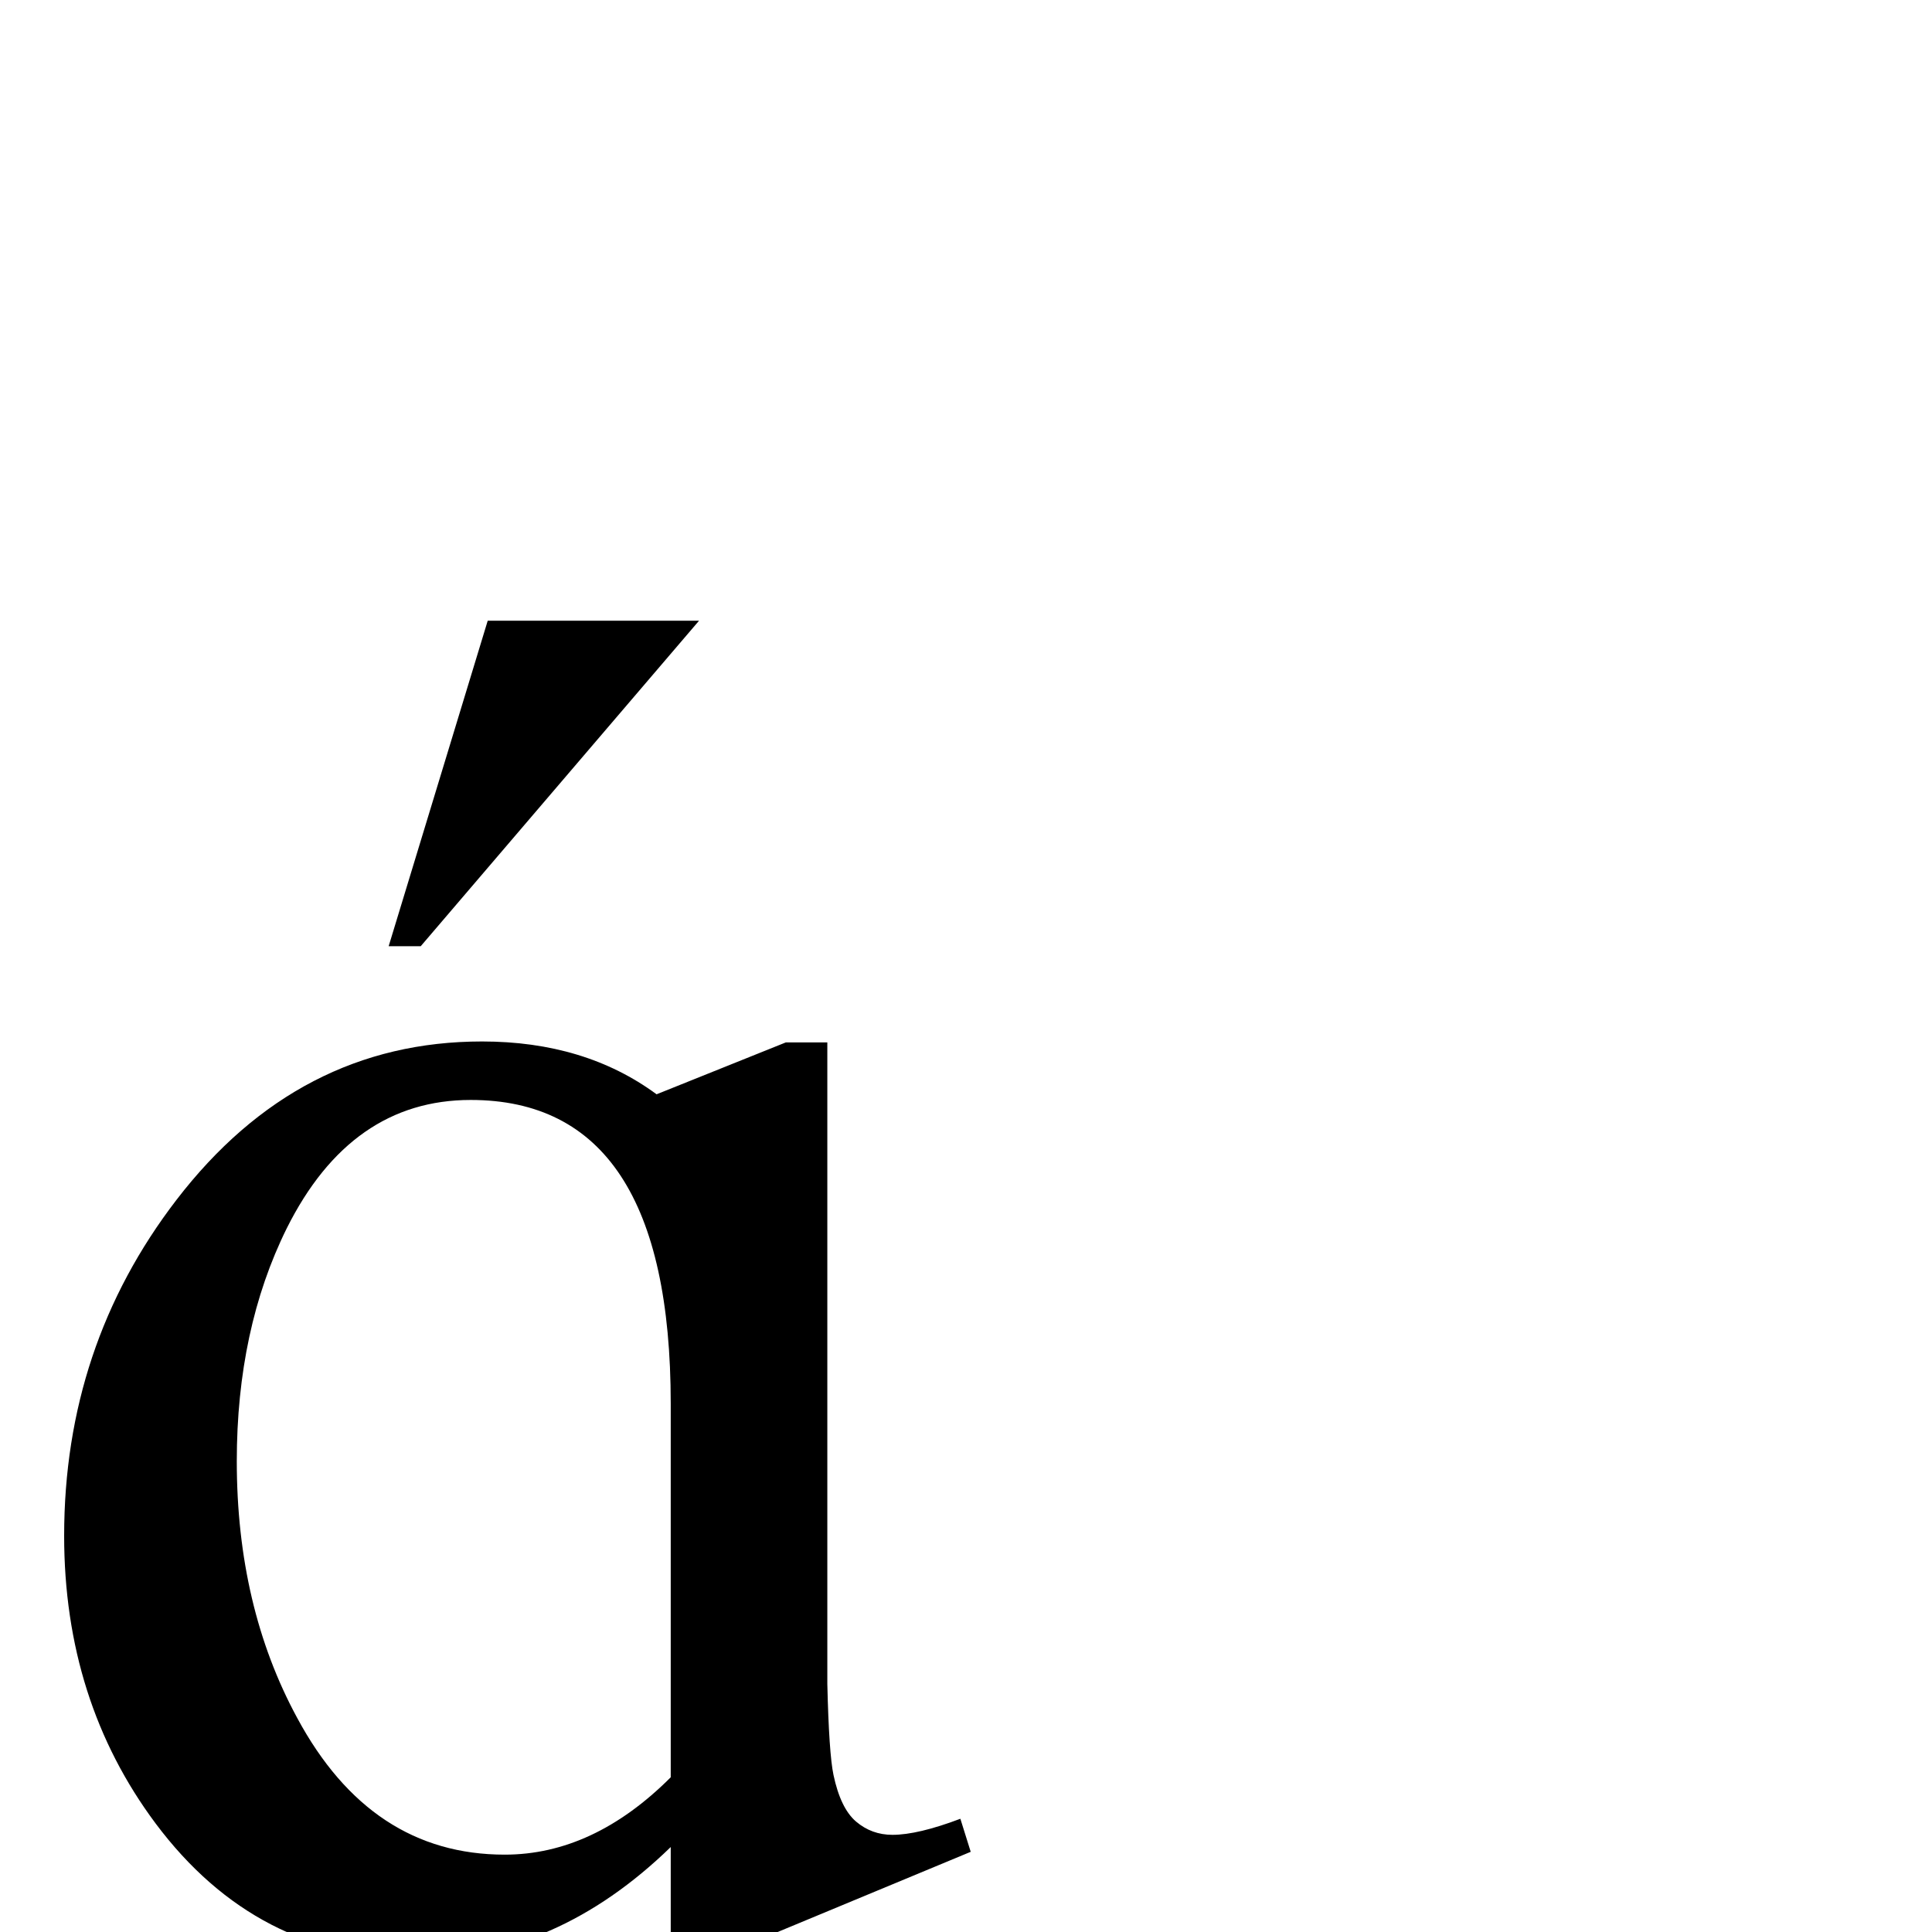
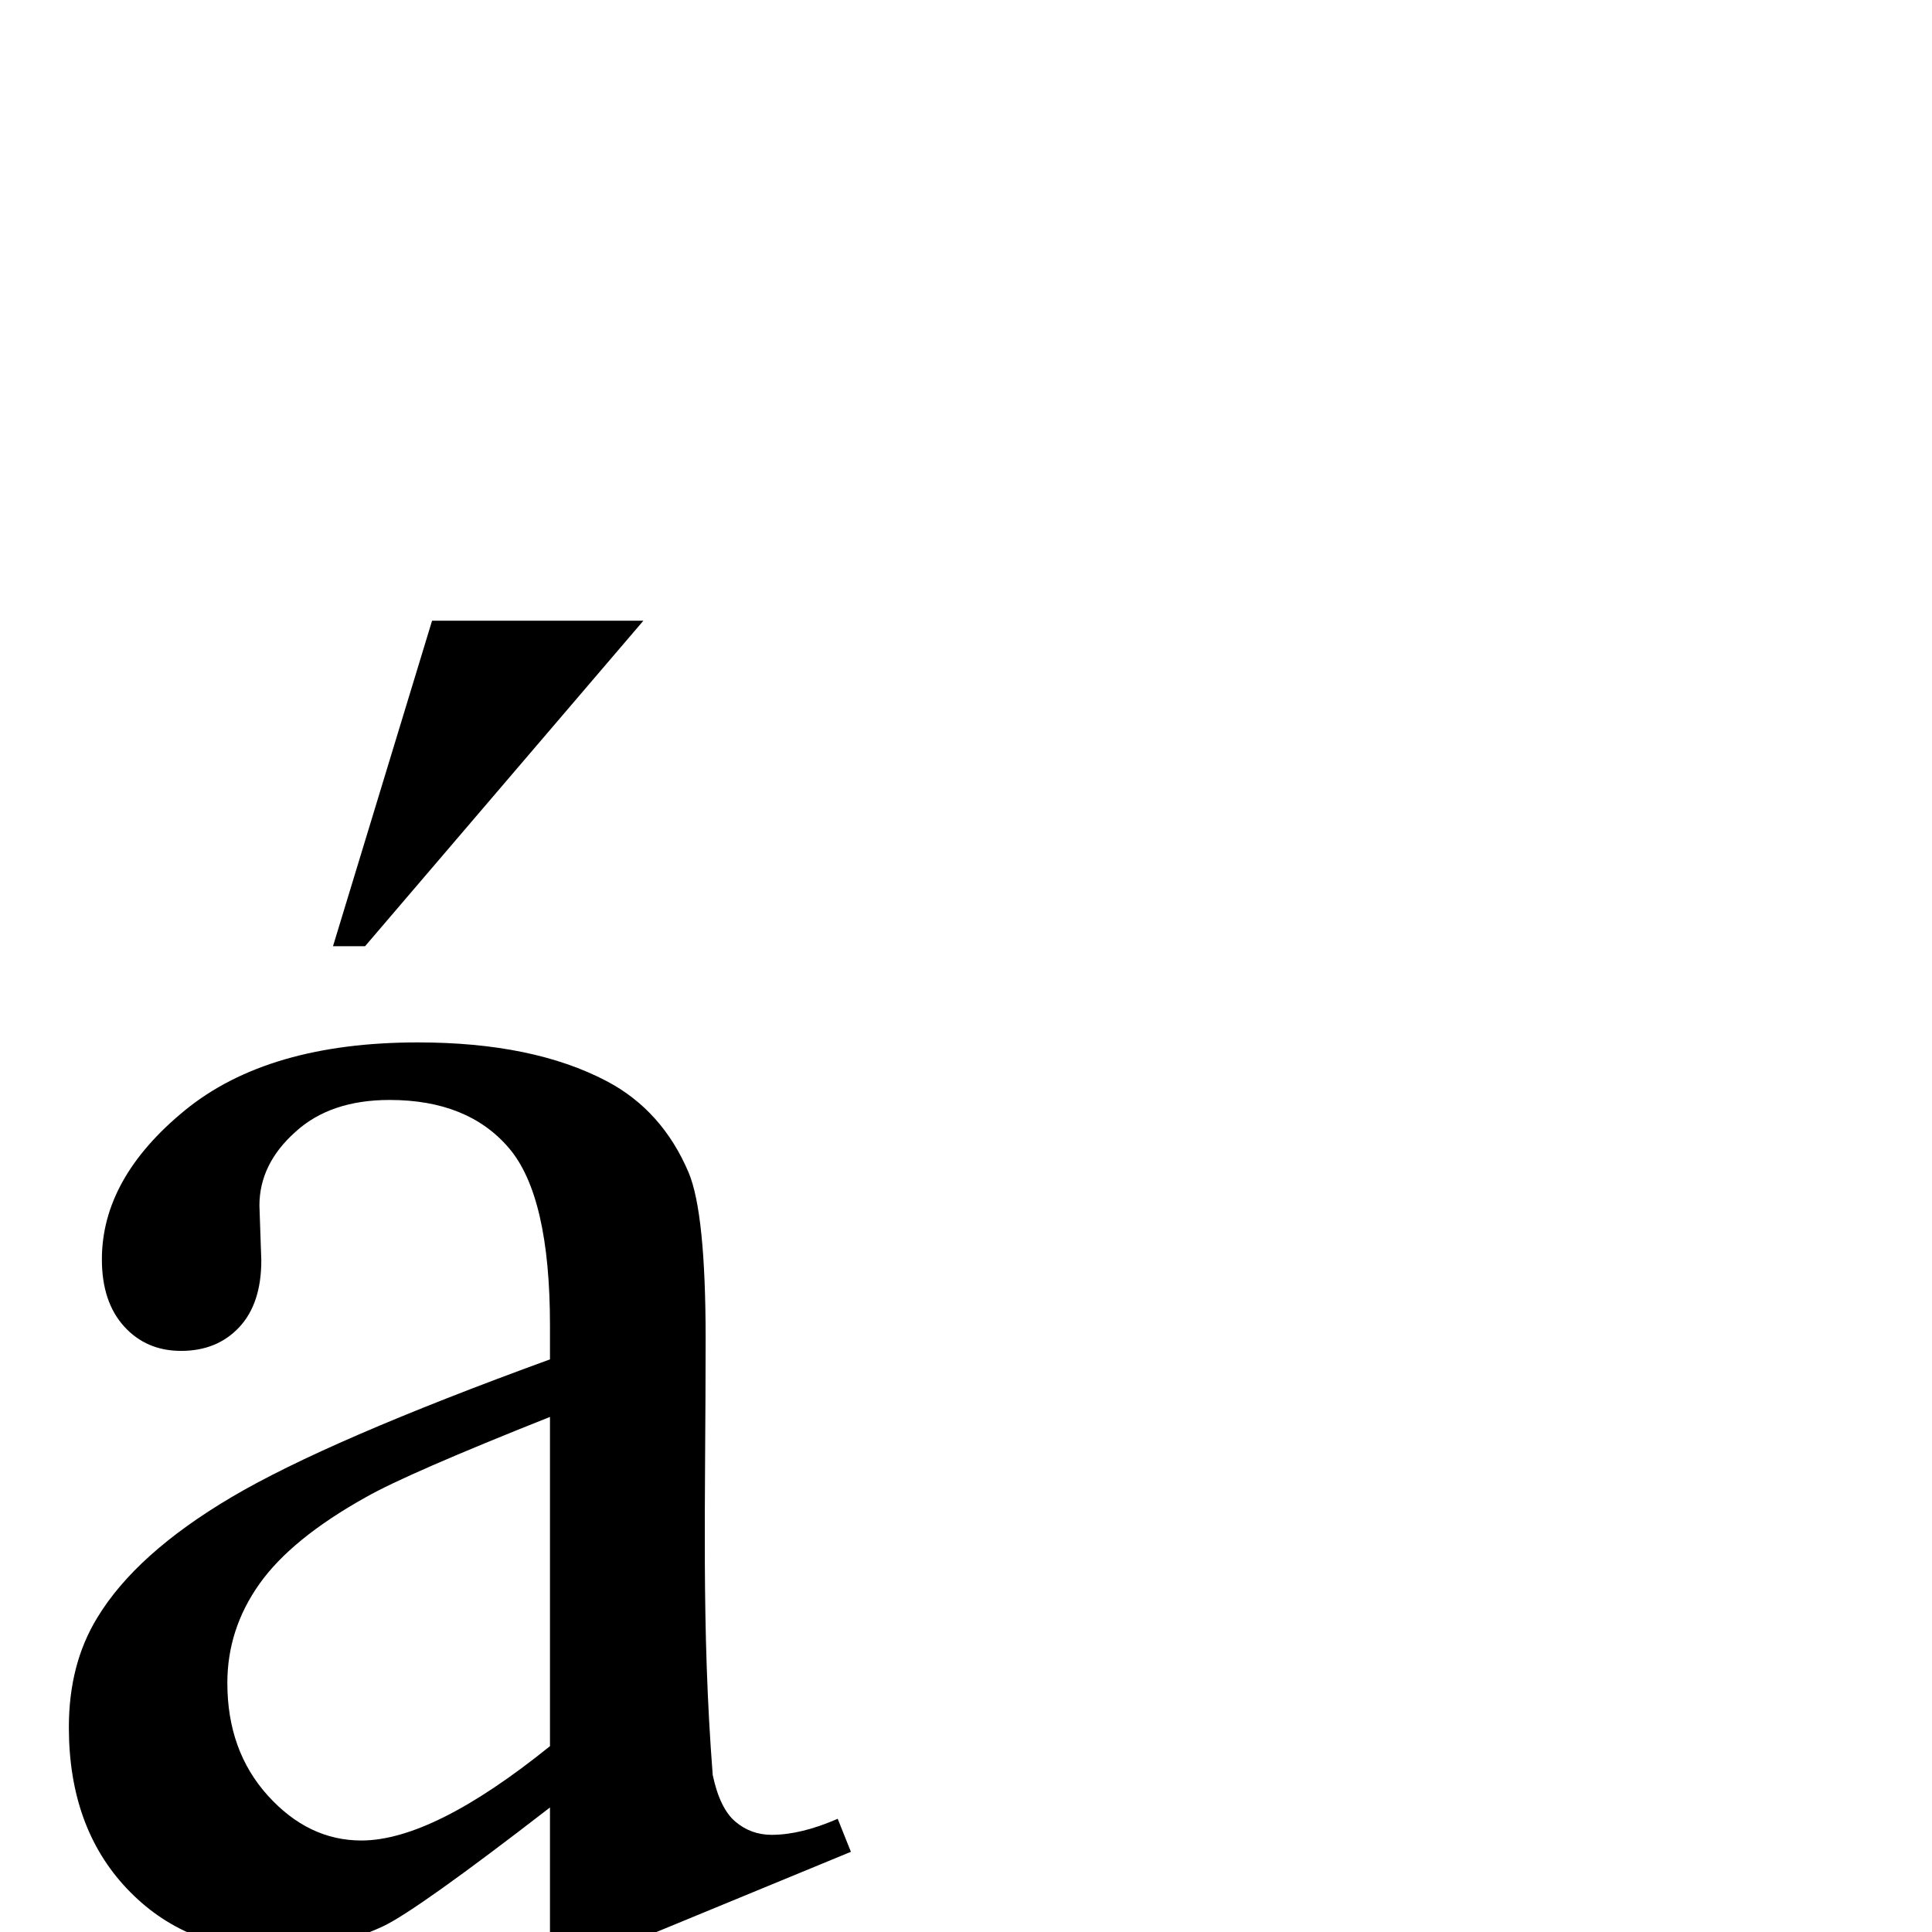
- <svg xmlns="http://www.w3.org/2000/svg" version="1.1" viewBox="0 -410 2048 2048" id="svg2" width="100%" height="100%">
-   <defs id="defs10" />
-   <path style="fill:currentColor" d="M 517 658 L 412 1003 L 446 1003 L 741 658 L 517 658 z M 511 1104 C 381 1104 273 1160 187 1272 C 107.667 1375.333 68 1494 68 1628 C 68 1744.667 100.333 1846.333 165 1933 C 236.333 2028.333 328.667 2076 442 2076 C 540.342 2075.997 630.009 2036.643 711 1957.938 L 711 2076 L 757 2076 L 1029 1963 L 1018.031 1927.969 C 987.977 1939.323 963.977 1945 946.031 1945 C 931.364 1945.001 918.53 1940.334 907.531 1931 C 896.53 1921.667 888.53 1905.167 883.531 1881.5 C 880.334 1866.369 878.157 1834.224 877 1785.062 L 877 1253 L 877 1105 L 833 1105 L 696 1160 C 645.333 1122.667 583.667 1104 511 1104 z M 499 1166 C 640.333 1166 711 1273.333 711 1488 L 711 1884 C 656.334 1938.667 597.667 1966 535 1966 C 440.333 1966 367 1917.667 315 1821 C 272.333 1742.333 251 1651.667 251 1549 C 251 1455.667 268.667 1373.333 304 1302 C 349.333 1211.333 414.333 1166 499 1166 z " transform="translate(0,-410)" id="path6" />
+ <svg xmlns="http://www.w3.org/2000/svg" version="1.1" viewBox="0 -410 2048 2048" id="svg4317" width="100%" height="100%">
+   <defs id="defs4325" />
+   <path style="fill:currentColor" d="M 458 658 L 353 1003 L 387 1003 L 682 658 L 458 658 z M 443 1105 C 337 1105 254.667 1129 196 1177 C 137.333 1225 108 1277.667 108 1335 C 108 1365 115.833 1388.667 131.5 1406 C 147.167 1423.333 167.333 1432 192 1432 C 217.333 1432 237.833 1423.667 253.5 1407 C 269.167 1390.333 277 1366.667 277 1336 L 275 1278 C 275 1248.667 287.667 1222.667 313 1200 C 337.667 1177.333 371 1166 413 1166 C 468.333 1166 510.5 1183 539.5 1217 C 568.5 1251 583 1313.667 583 1405 L 583 1441 C 425.667 1498.333 313.167 1547 245.5 1587 C 177.833 1627 130.333 1669.667 103 1715 C 83 1747.667 73 1786.333 73 1831 C 73 1901.667 93.5 1958.667 134.5 2002 C 175.5 2045.333 227.667 2067 291 2067 C 331.667 2067 370 2058.667 406 2042 C 430 2030.667 489 1988.667 583 1916 L 583 2076 L 628 2076 L 902 1963 L 888 1928 C 861.999 1939.333 838.666 1945 818 1945 C 803.332 1945 790.499 1940.333 779.5 1931 C 768.499 1921.667 760.499 1905.167 755.5 1881.5 C 743.276 1723.64 748 1594.168 748 1419 C 748 1330.333 742 1271.667 730 1243 C 711.333 1199 682.333 1166.667 643 1146 C 591 1118.667 524.333 1105 443 1105 z M 583 1502 L 583 1851 C 500.333 1917.667 433.667 1951 383 1951 C 345.667 1951 312.667 1935.167 284 1903.5 C 255.333 1871.833 241 1832 241 1784 C 241 1746 252.333 1711 275 1679 C 297.667 1647 335.333 1616.333 388 1587 C 417.333 1570.333 482.333 1542 583 1502 z " transform="translate(0,-410)" id="path4321" />
</svg>
